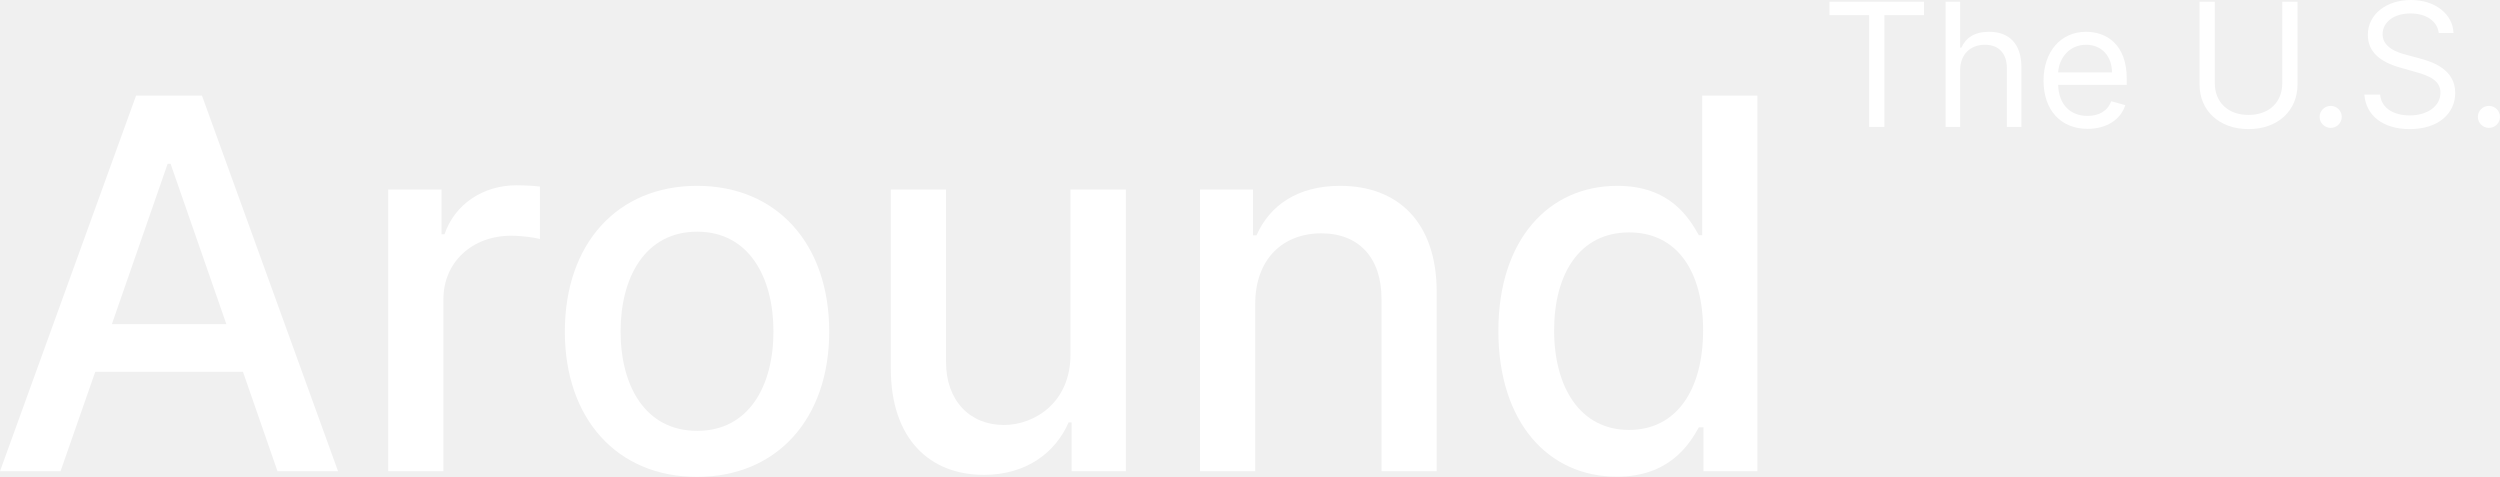
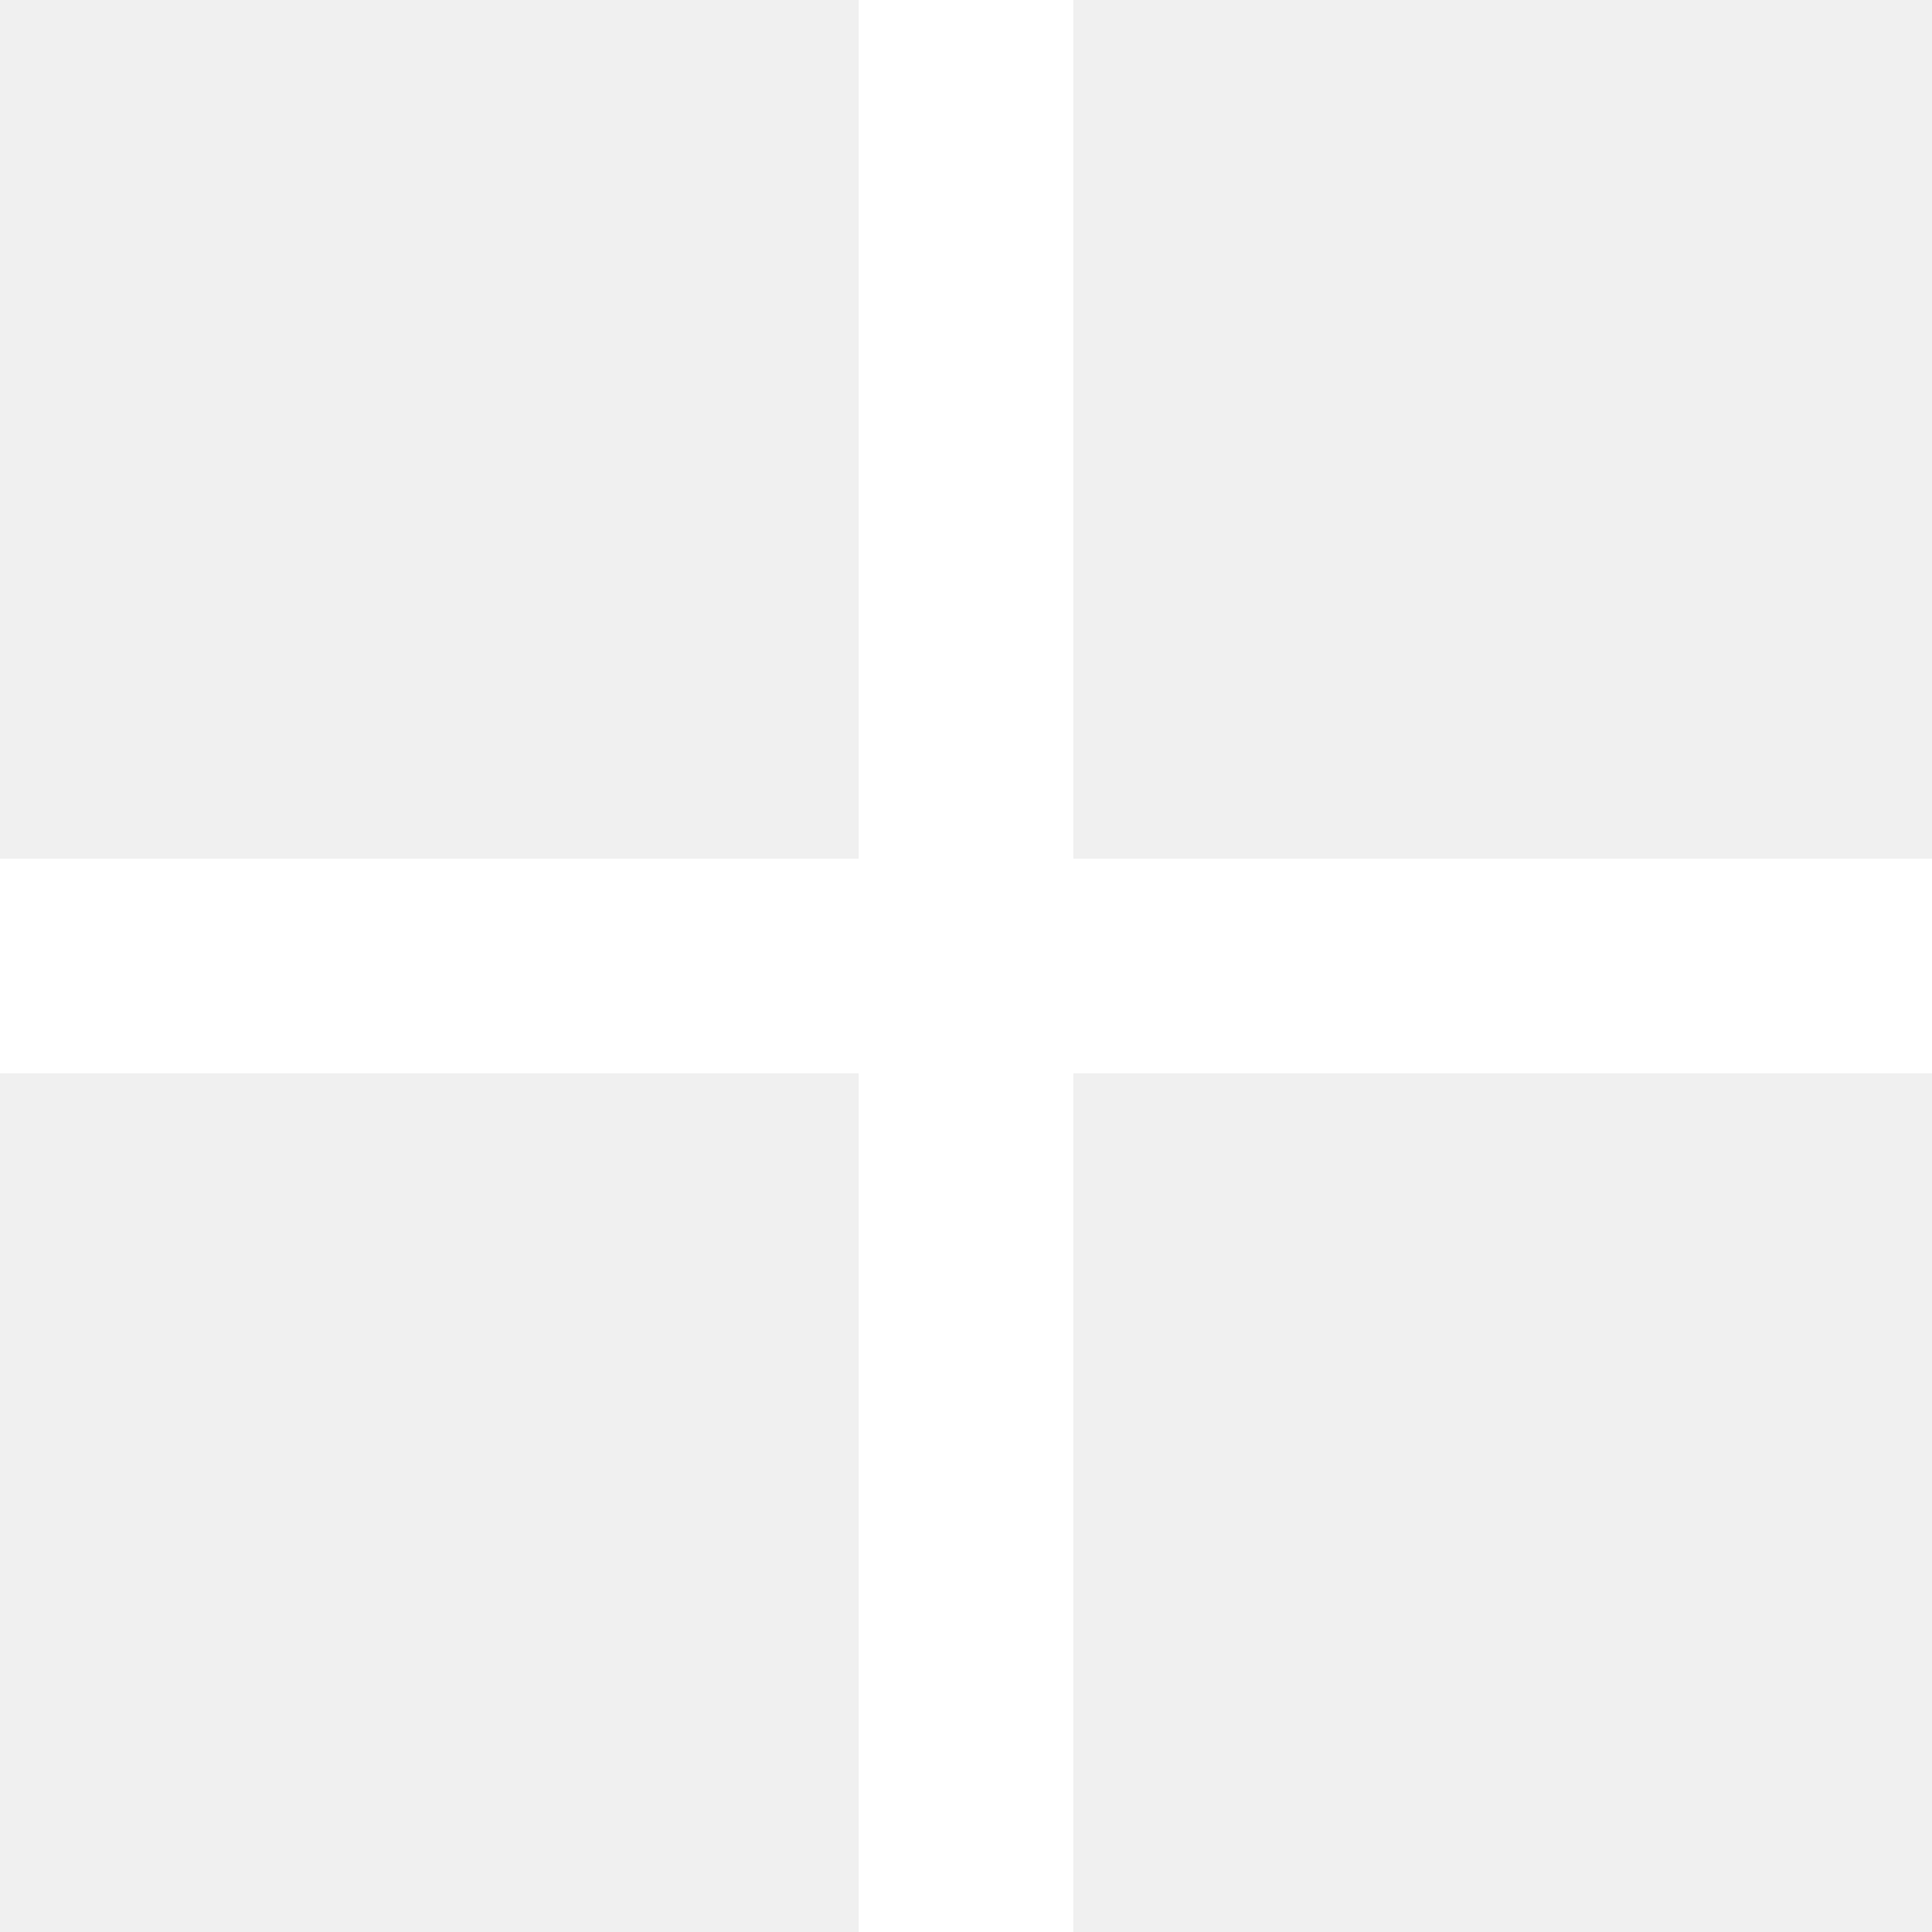
- <svg xmlns="http://www.w3.org/2000/svg" width="173" height="33" viewBox="0 0 173 33" fill="none">
-   <path d="M4.19 32.607L6.592 25.728H16.813L19.202 32.607H23.392L13.976 6.616H9.416L0 32.607H4.19ZM7.742 22.429L11.6 11.337H11.805L15.663 22.429H7.742Z" fill="white" />
-   <path d="M26.864 32.607H30.684V20.703C30.684 18.152 32.664 16.312 35.372 16.312C36.164 16.312 37.059 16.451 37.365 16.54V12.911C36.982 12.86 36.228 12.822 35.743 12.822C33.443 12.822 31.476 14.116 30.76 16.21H30.556V13.114H26.864V32.607Z" fill="white" />
-   <path d="M48.234 33C53.766 33 57.382 28.977 57.382 22.949C57.382 16.883 53.766 12.86 48.234 12.86C42.702 12.86 39.087 16.883 39.087 22.949C39.087 28.977 42.702 33 48.234 33ZM48.247 29.815C44.631 29.815 42.945 26.68 42.945 22.936C42.945 19.205 44.631 16.033 48.247 16.033C51.837 16.033 53.523 19.205 53.523 22.936C53.523 26.68 51.837 29.815 48.247 29.815Z" fill="white" />
-   <path d="M74.076 24.523C74.089 27.835 71.61 29.409 69.464 29.409C67.1 29.409 65.465 27.708 65.465 25.056V13.114H61.645V25.512C61.645 30.348 64.315 32.86 68.084 32.86C71.035 32.86 73.041 31.312 73.948 29.231H74.153V32.607H77.909V13.114H74.076V24.523Z" fill="white" />
-   <path d="M86.861 21.033C86.861 17.924 88.777 16.147 91.435 16.147C94.028 16.147 95.6 17.835 95.6 20.665V32.607H99.419V20.208C99.419 15.385 96.749 12.86 92.738 12.86C89.787 12.86 87.858 14.218 86.951 16.286H86.708V13.114H83.041V32.607H86.861V21.033Z" fill="white" />
-   <path d="M111.888 32.987C115.466 32.987 116.871 30.817 117.561 29.573H117.88V32.607H121.611V6.616H117.791V16.274H117.561C116.871 15.068 115.568 12.86 111.914 12.86C107.174 12.86 103.687 16.578 103.687 22.898C103.687 29.206 107.123 32.987 111.888 32.987ZM112.732 29.751C109.321 29.751 107.545 26.769 107.545 22.86C107.545 18.989 109.282 16.083 112.732 16.083C116.066 16.083 117.855 18.786 117.855 22.86C117.855 26.959 116.028 29.751 112.732 29.751Z" fill="white" />
-   <path d="M126.6 1.049H129.343V8.782H130.399V1.049H133.141V0.118H126.6V1.049Z" fill="white" />
-   <path d="M135.64 4.873C135.64 3.74 136.368 3.097 137.36 3.097C138.306 3.097 138.876 3.689 138.876 4.721V8.782H139.881V4.653C139.881 2.982 138.987 2.2 137.65 2.2C136.619 2.2 136.032 2.627 135.725 3.3H135.64V0.118H134.635V8.782H135.64V4.873Z" fill="white" />
-   <path d="M144.463 8.917C145.791 8.917 146.762 8.257 147.069 7.276L146.098 7.005C145.842 7.682 145.25 8.021 144.463 8.021C143.283 8.021 142.47 7.263 142.423 5.872H147.171V5.449C147.171 3.029 145.723 2.2 144.36 2.2C142.589 2.2 141.413 3.587 141.413 5.584C141.413 7.581 142.572 8.917 144.463 8.917ZM142.423 5.009C142.491 3.998 143.211 3.097 144.36 3.097C145.451 3.097 146.149 3.909 146.149 5.009H142.423Z" fill="white" />
-   <path d="M157.932 0.118V5.77C157.932 7.039 157.055 7.953 155.599 7.953C154.142 7.953 153.265 7.039 153.265 5.77V0.118H152.209V5.855C152.209 7.631 153.546 8.934 155.599 8.934C157.651 8.934 158.988 7.631 158.988 5.855V0.118H157.932Z" fill="white" />
-   <path d="M161.284 8.85C161.705 8.85 162.05 8.507 162.05 8.088C162.05 7.669 161.705 7.327 161.284 7.327C160.862 7.327 160.517 7.669 160.517 8.088C160.517 8.507 160.862 8.85 161.284 8.85Z" fill="white" />
-   <path d="M168.76 2.284H169.782C169.735 0.977 168.521 0 166.835 0C165.165 0 163.854 0.964 163.854 2.42C163.854 3.587 164.705 4.281 166.068 4.67L167.141 4.975C168.061 5.229 168.879 5.55 168.879 6.413C168.879 7.361 167.959 7.987 166.75 7.987C165.71 7.987 164.791 7.53 164.705 6.548H163.615C163.717 7.97 164.876 8.934 166.75 8.934C168.76 8.934 169.901 7.834 169.901 6.43C169.901 4.806 168.351 4.281 167.448 4.044L166.562 3.807C165.915 3.638 164.876 3.3 164.876 2.369C164.876 1.54 165.642 0.931 166.801 0.931C167.857 0.931 168.657 1.43 168.76 2.284Z" fill="white" />
-   <path d="M172.233 8.85C172.655 8.85 173 8.507 173 8.088C173 7.669 172.655 7.327 172.233 7.327C171.812 7.327 171.467 7.669 171.467 8.088C171.467 8.507 171.812 8.85 172.233 8.85Z" fill="white" />
+ <svg xmlns="http://www.w3.org/2000/svg" width="22" height="22" viewBox="0 0 22 22" fill="none">
+   <path d="M22 9.778H12.222V0H9.778V9.778H0V12.222H9.778V22H12.222V12.222H22V9.778Z" fill="white" />
</svg>
